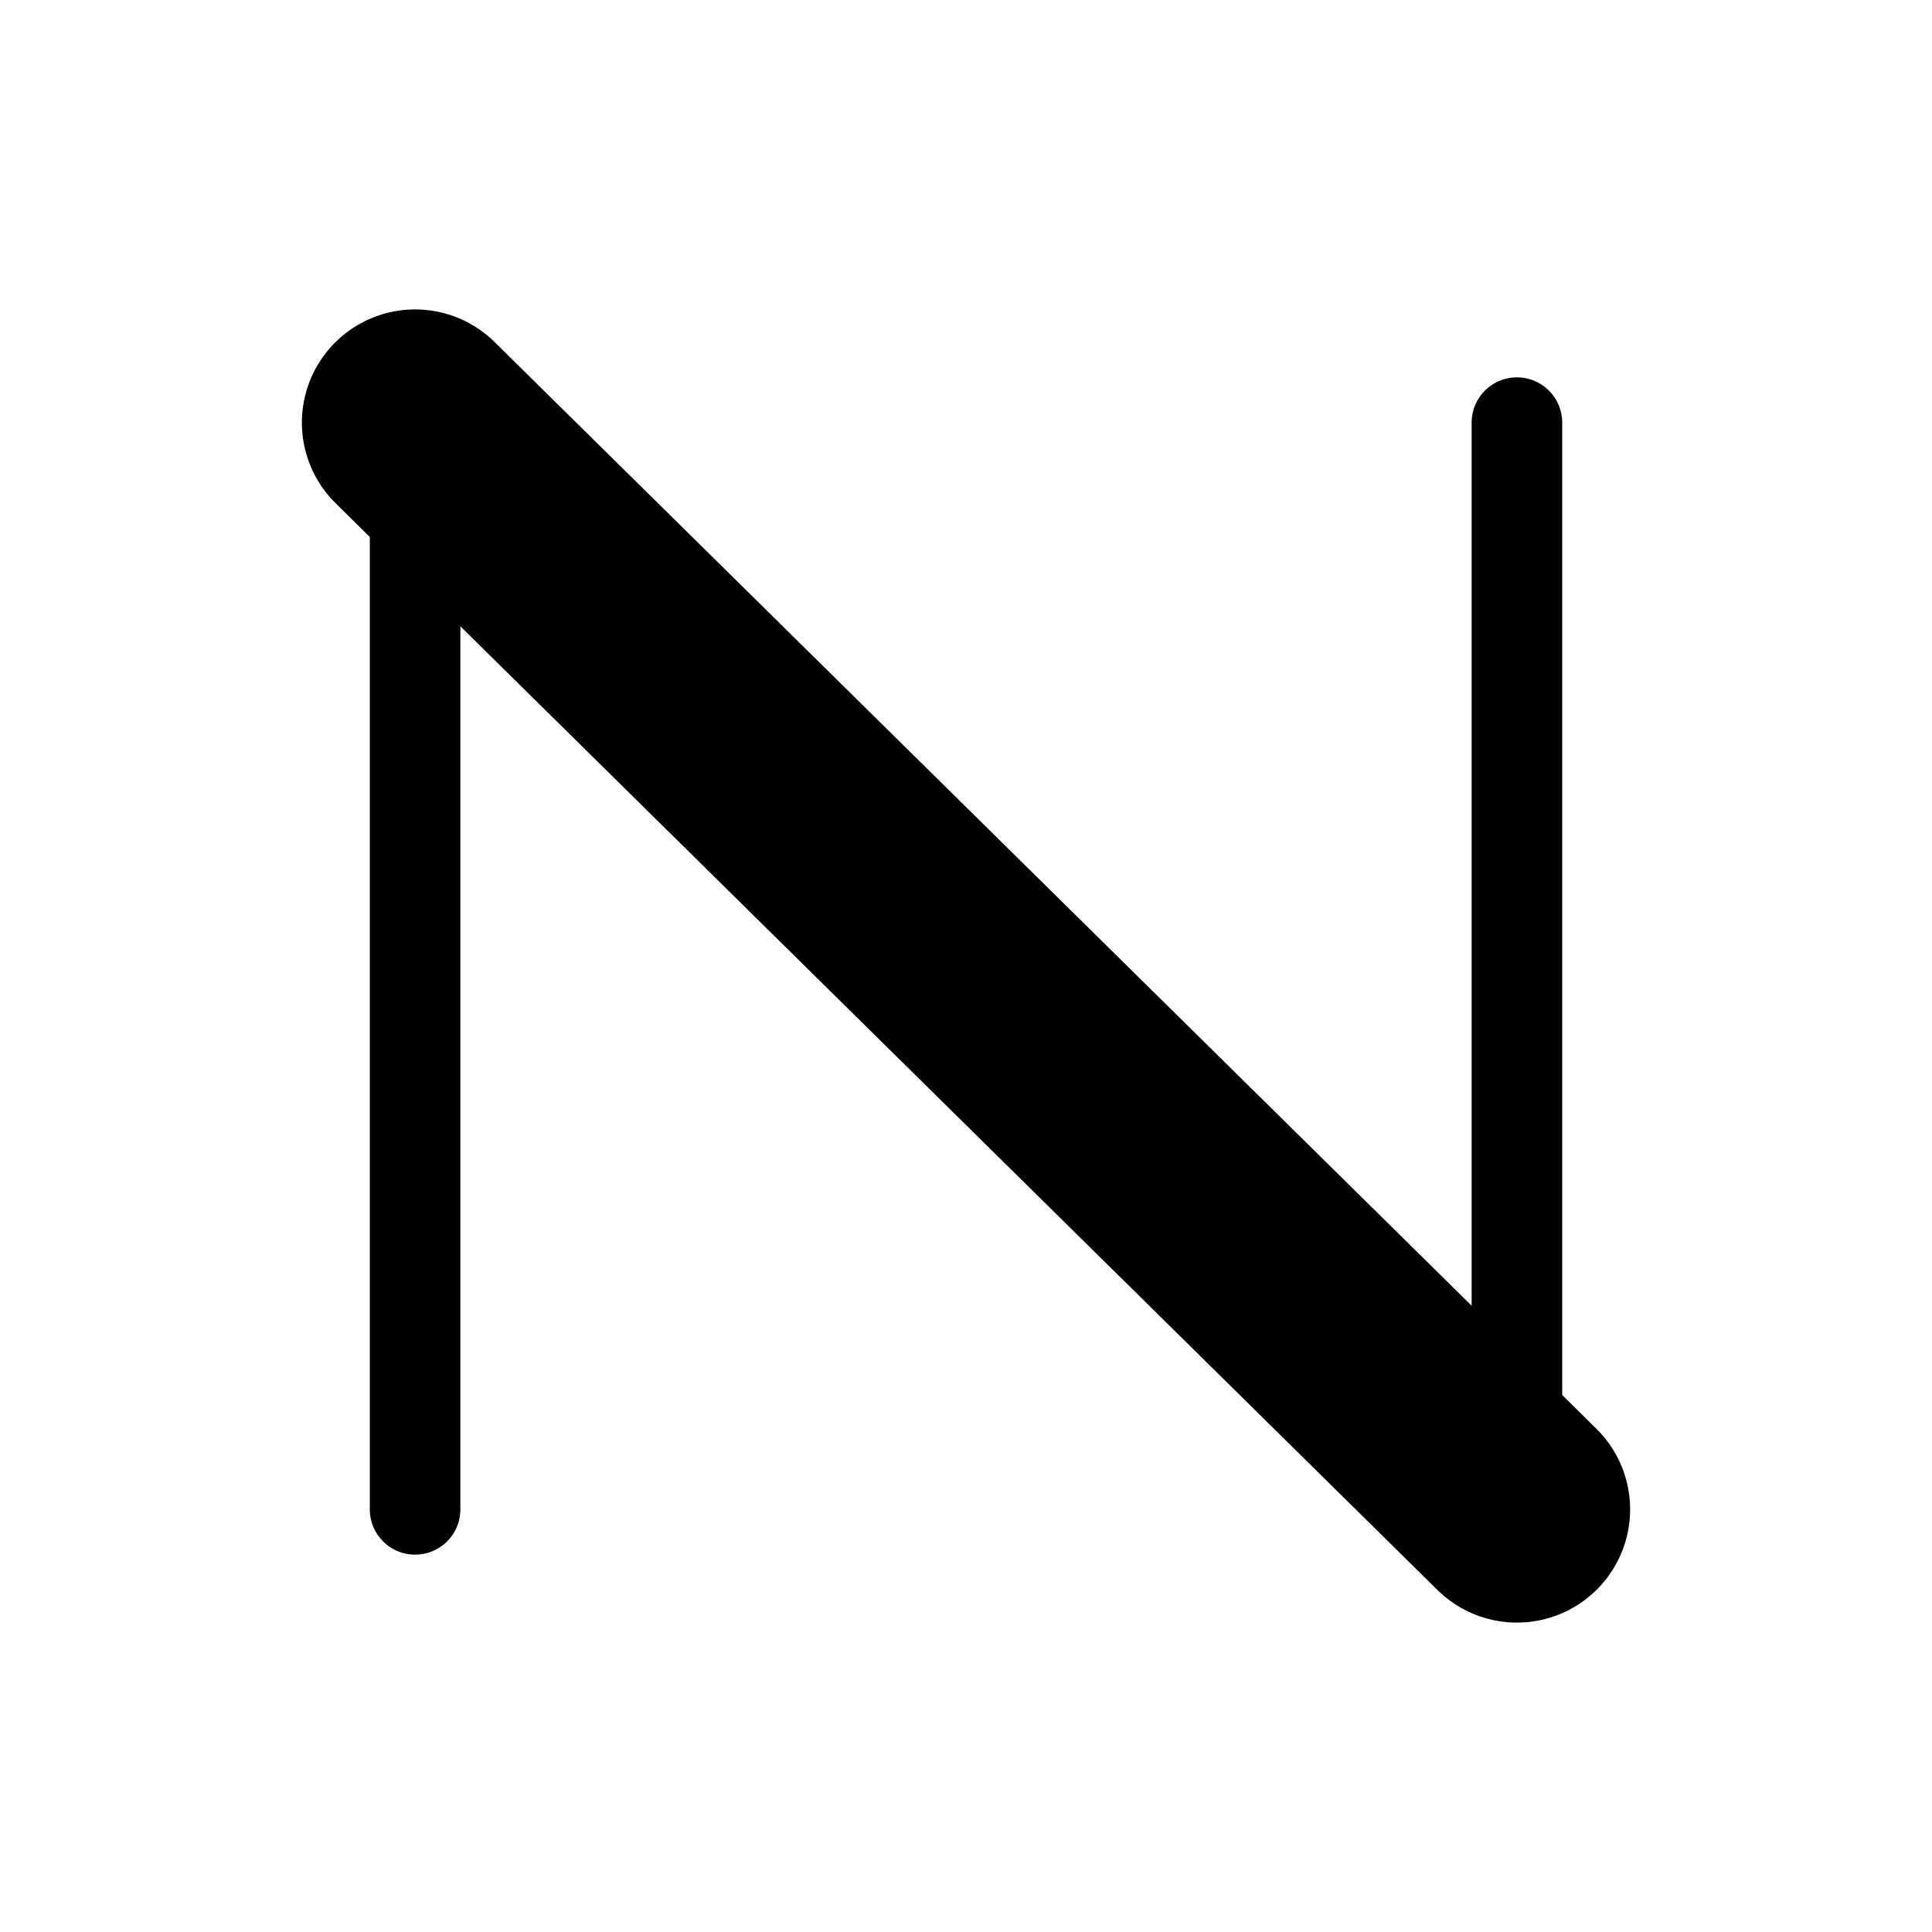
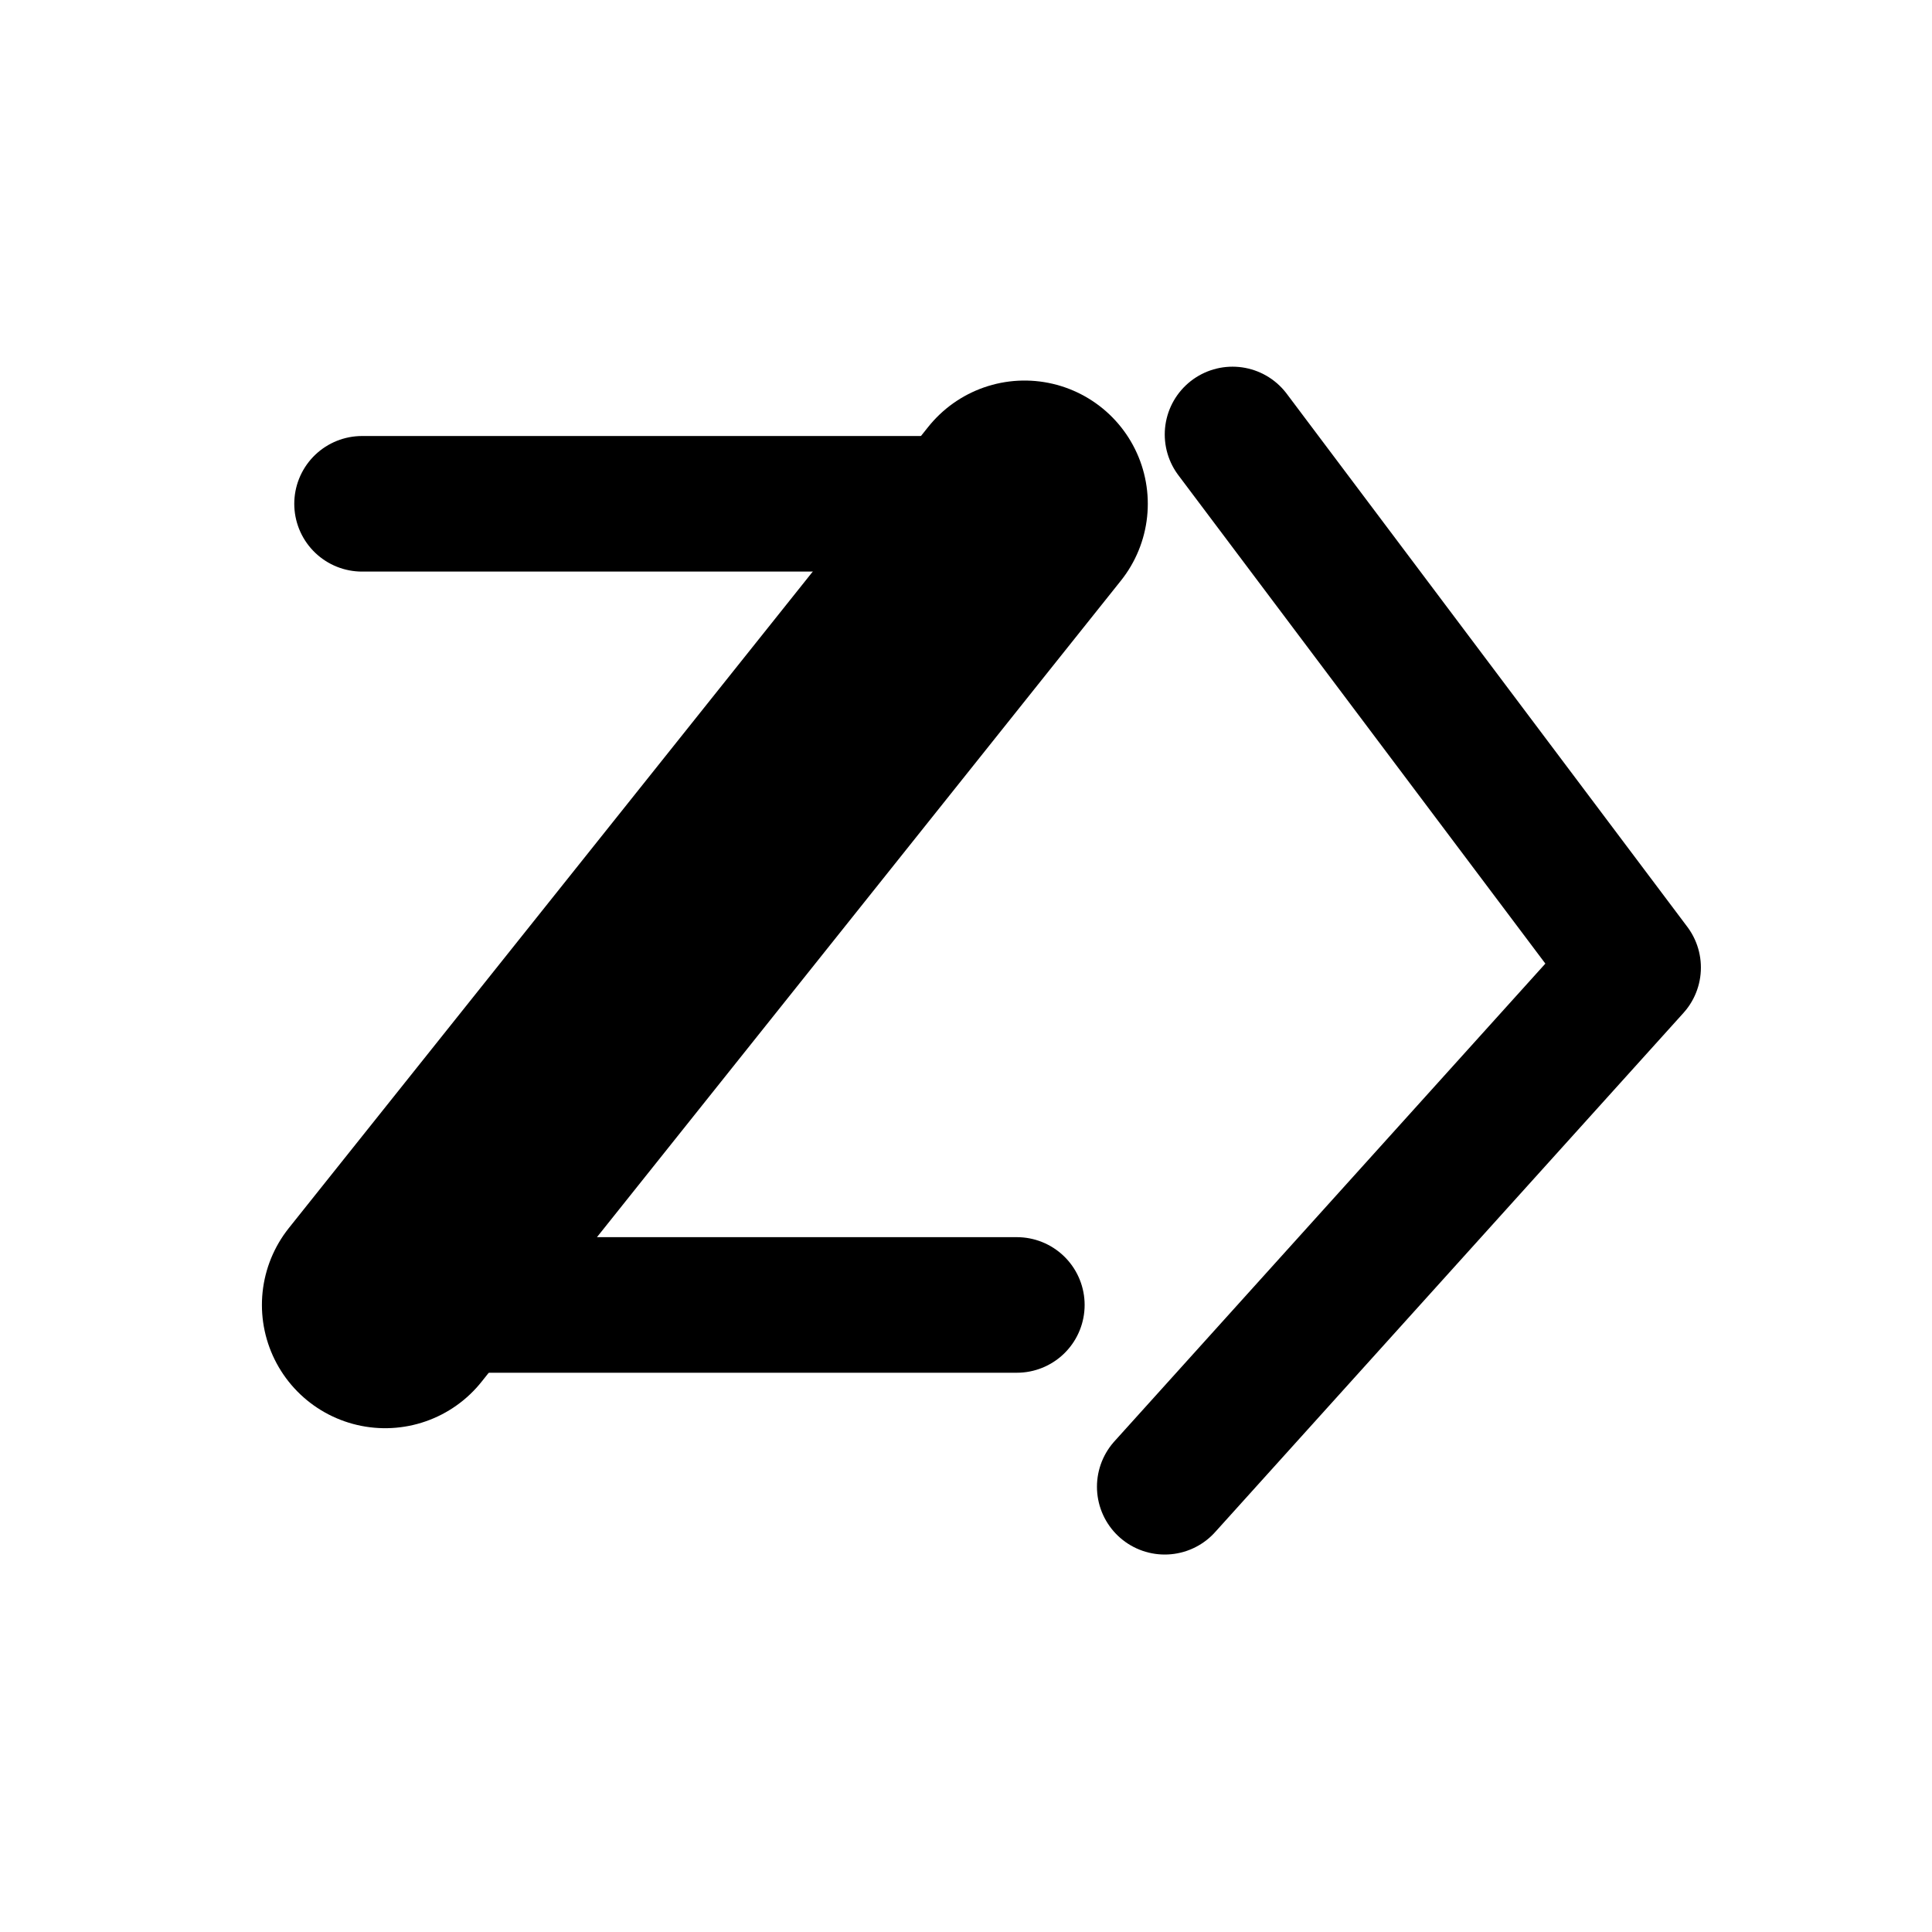
- <svg xmlns="http://www.w3.org/2000/svg" viewBox="0 0 1024 1024">
-   <g transform="scale(1)" fill="none" stroke="currentColor" stroke-linecap="round" stroke-linejoin="round">
-     <path d="M 220 800 V 224" stroke-width="48" />
-     <path d="M 220 224 L 804 800" stroke-width="120" />
-     <path d="M 804 800 V 224" stroke-width="48" />
+ <svg xmlns="http://www.w3.org/2000/svg" viewBox="0 0 1024 1024" width="1024" height="1024">
+   <g transform="scale(0.8165869)" fill="none" stroke="black" stroke-linecap="round" stroke-linejoin="round">
+     <path d="M235 327H665" stroke-width="88" />
+     <path d="M665 327L250 847" stroke-width="160" />
+     <path d="M250 847H660" stroke-width="88" />
+     <path d="M800 282L1060 628L756 965" stroke-width="88" />
  </g>
</svg>
